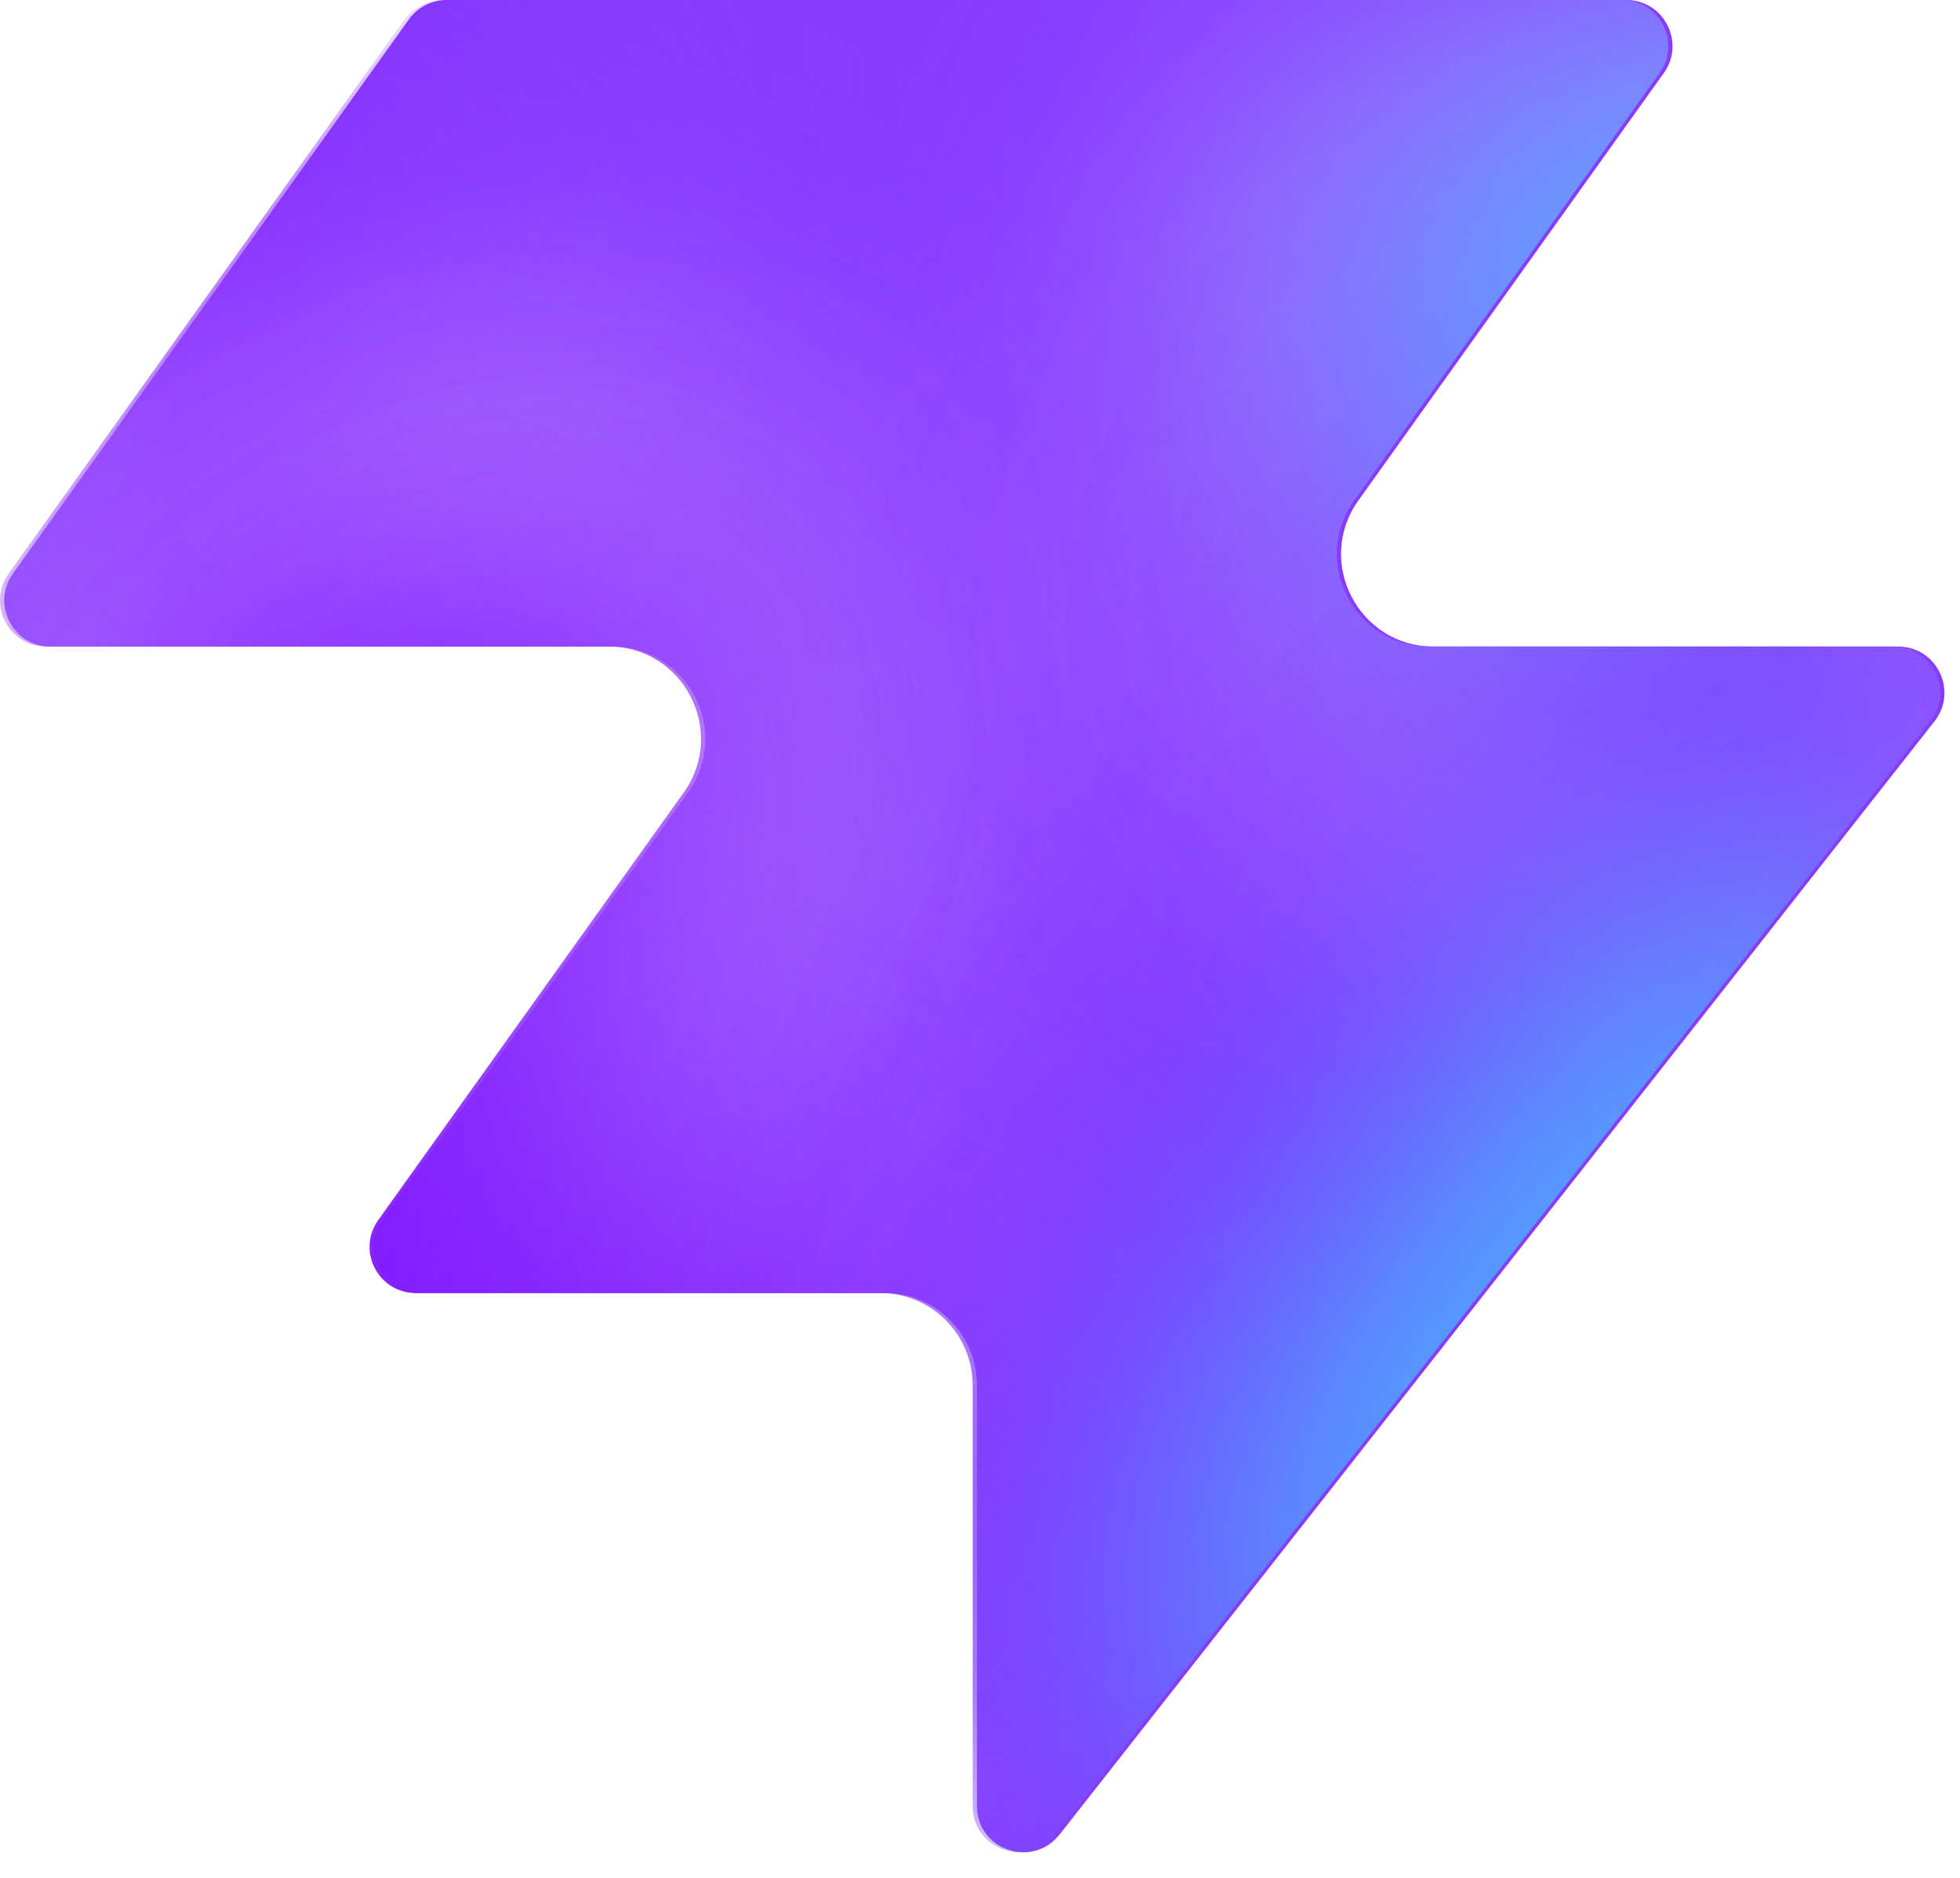
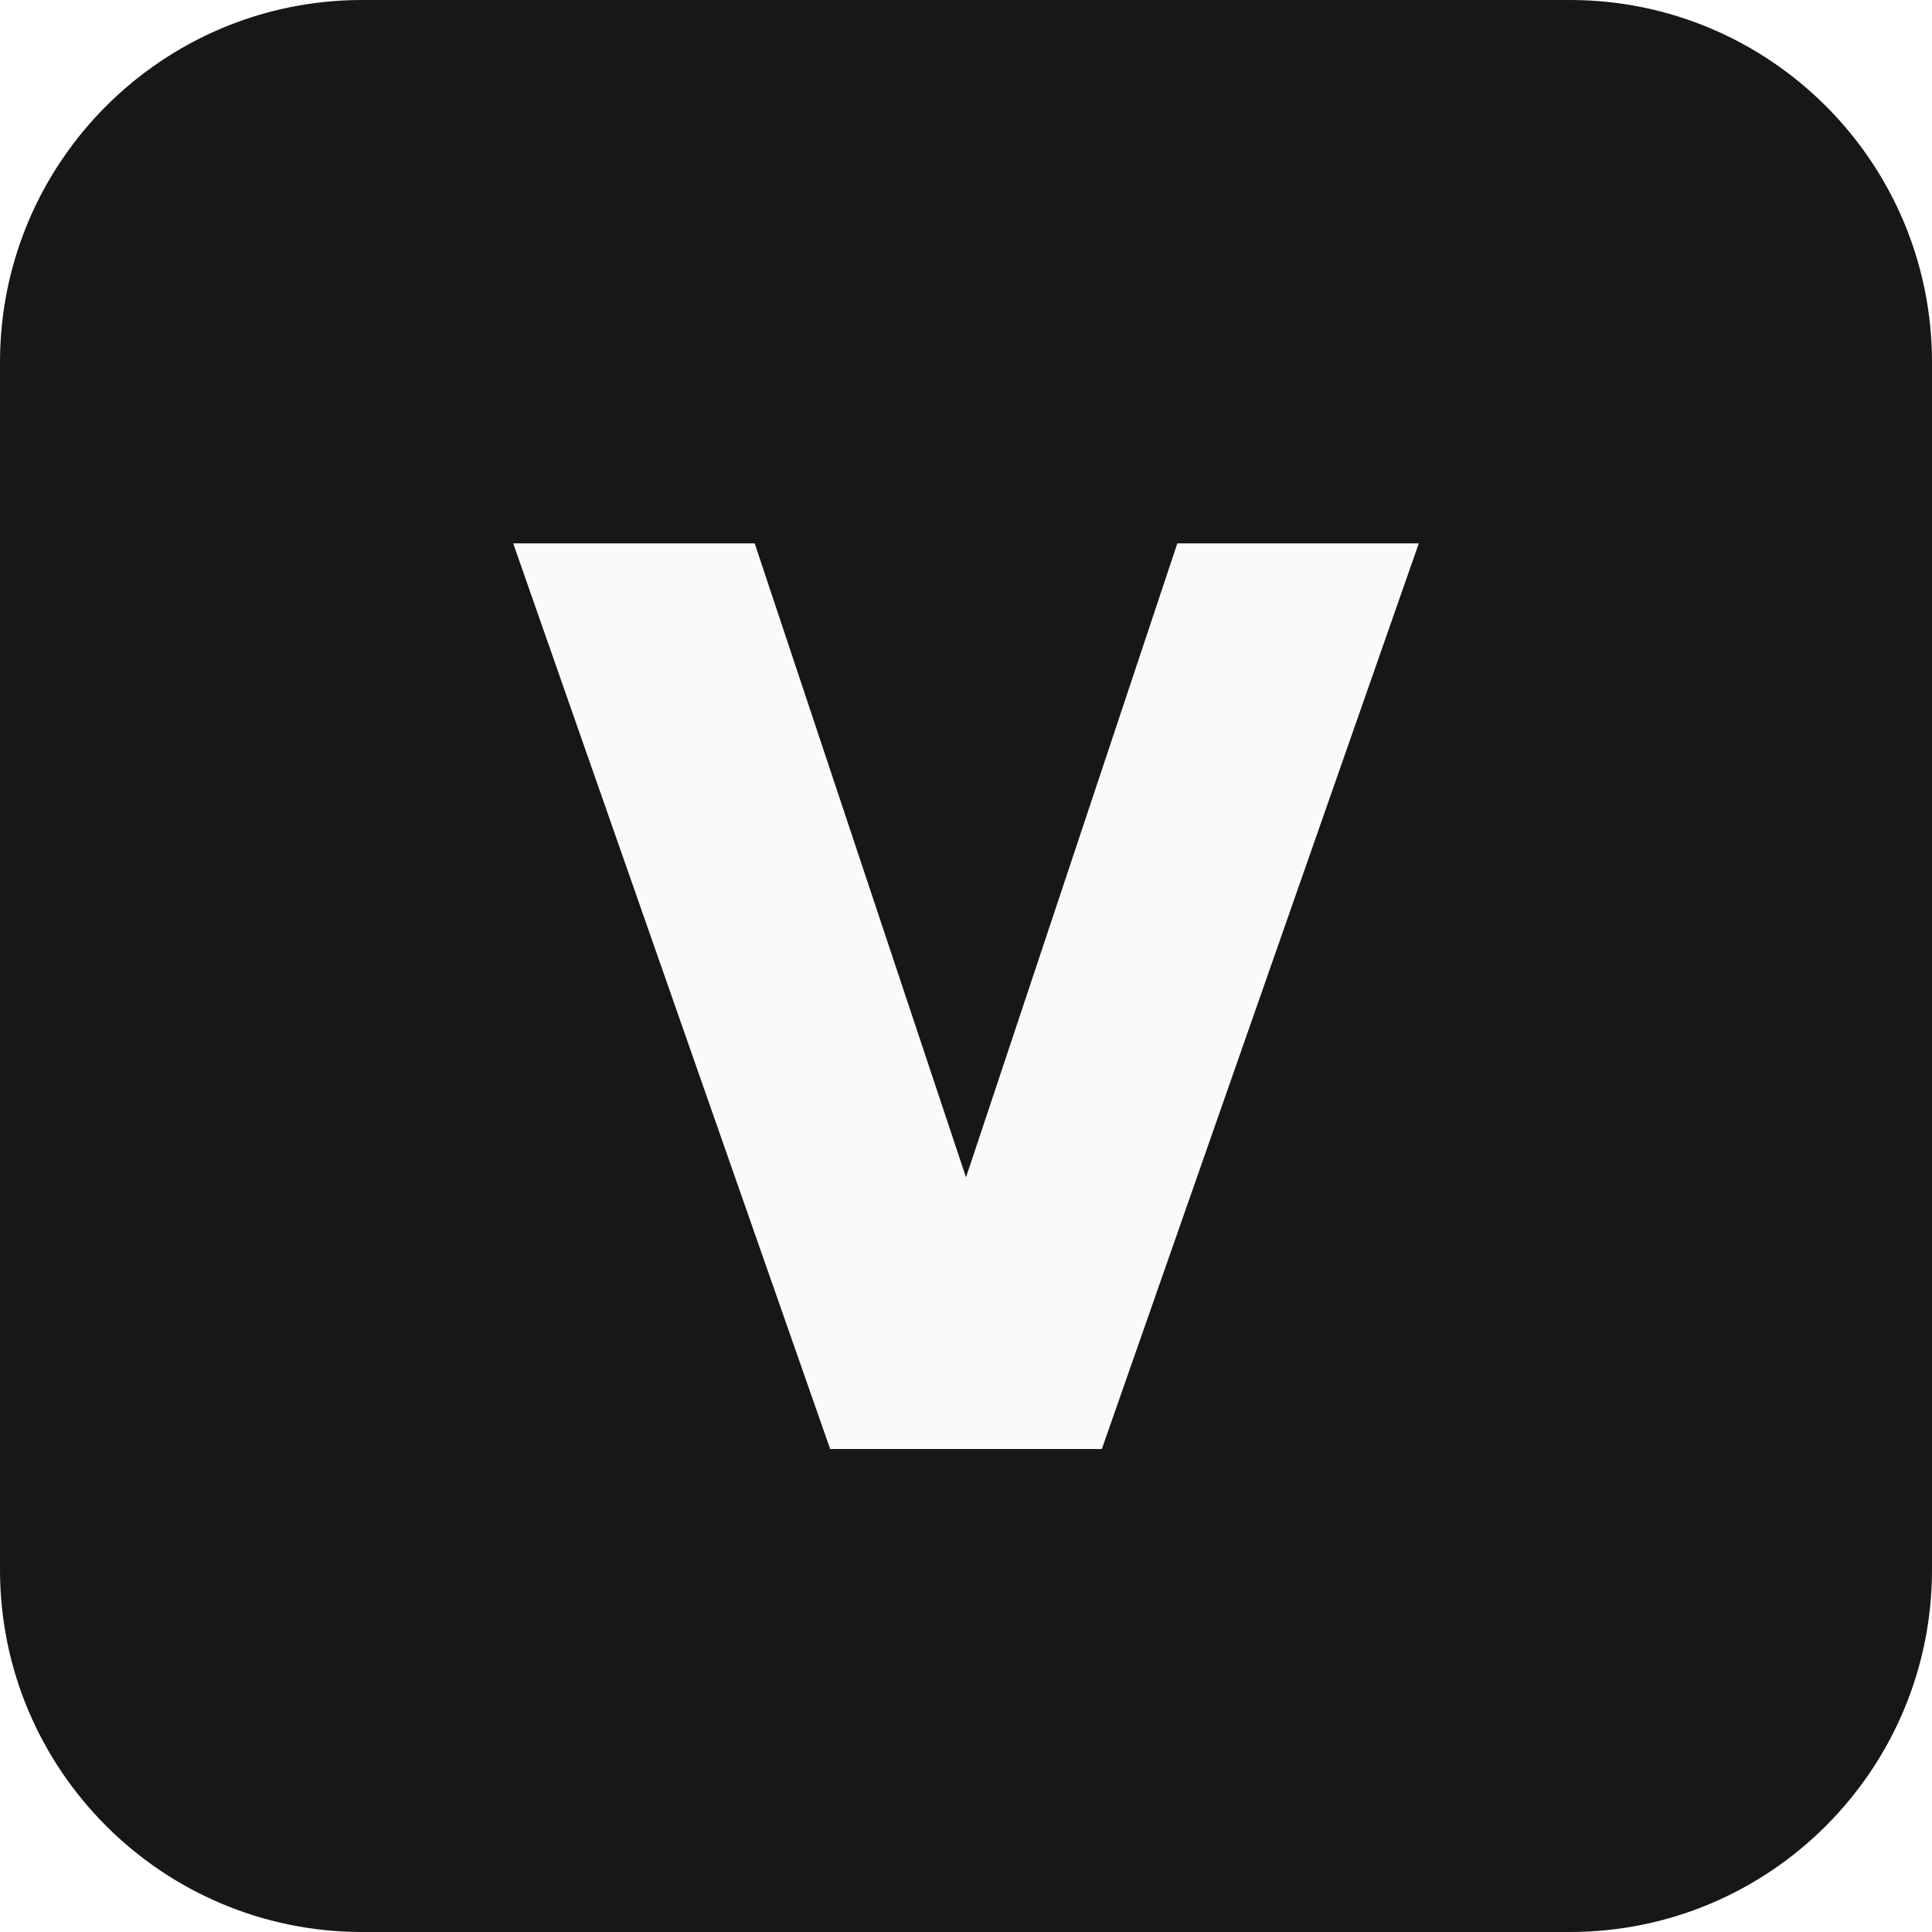
- <svg xmlns="http://www.w3.org/2000/svg" width="48" height="46" fill="none" viewBox="0 0 48 46">
-   <path fill="#863bff" d="M25.946 44.938c-.664.845-2.021.375-2.021-.698V33.937a2.26 2.26 0 0 0-2.262-2.262H10.287c-.92 0-1.456-1.04-.92-1.788l7.48-10.471c1.07-1.497 0-3.578-1.842-3.578H1.237c-.92 0-1.456-1.04-.92-1.788L10.013.474c.214-.297.556-.474.92-.474h28.894c.92 0 1.456 1.04.92 1.788l-7.48 10.471c-1.07 1.498 0 3.579 1.842 3.579h11.377c.943 0 1.473 1.088.89 1.83L25.947 44.94z" style="fill:#863bff;fill:color(display-p3 .525 .23 1);fill-opacity:1" />
-   <mask id="a" width="48" height="46" x="0" y="0" maskUnits="userSpaceOnUse" style="mask-type:alpha">
-     <path fill="#000" d="M25.842 44.938c-.664.844-2.021.375-2.021-.698V33.937a2.26 2.26 0 0 0-2.262-2.262H10.183c-.92 0-1.456-1.04-.92-1.788l7.48-10.471c1.07-1.498 0-3.579-1.842-3.579H1.133c-.92 0-1.456-1.04-.92-1.787L9.91.473c.214-.297.556-.474.92-.474h28.894c.92 0 1.456 1.04.92 1.788l-7.48 10.471c-1.07 1.498 0 3.578 1.842 3.578h11.377c.943 0 1.473 1.088.89 1.832L25.843 44.94z" style="fill:#000;fill-opacity:1" />
-   </mask>
-   <g mask="url(#a)">
-     <g filter="url(#b)">
-       <ellipse cx="5.508" cy="14.704" fill="#ede6ff" rx="5.508" ry="14.704" style="fill:#ede6ff;fill:color(display-p3 .927 .903 1);fill-opacity:1" transform="matrix(.00324 1 1 -.00324 -4.47 31.516)" />
-     </g>
-     <g filter="url(#c)">
-       <ellipse cx="10.399" cy="29.851" fill="#ede6ff" rx="10.399" ry="29.851" style="fill:#ede6ff;fill:color(display-p3 .927 .903 1);fill-opacity:1" transform="matrix(.00324 1 1 -.00324 -39.328 7.883)" />
-     </g>
-     <g filter="url(#d)">
-       <ellipse cx="5.508" cy="30.487" fill="#7e14ff" rx="5.508" ry="30.487" style="fill:#7e14ff;fill:color(display-p3 .492 .077 1);fill-opacity:1" transform="rotate(89.814 -25.913 -14.639)scale(1 -1)" />
-     </g>
-     <g filter="url(#e)">
-       <ellipse cx="5.508" cy="30.599" fill="#7e14ff" rx="5.508" ry="30.599" style="fill:#7e14ff;fill:color(display-p3 .492 .077 1);fill-opacity:1" transform="rotate(89.814 -32.644 -3.334)scale(1 -1)" />
-     </g>
-     <g filter="url(#f)">
-       <ellipse cx="5.508" cy="30.599" fill="#7e14ff" rx="5.508" ry="30.599" style="fill:#7e14ff;fill:color(display-p3 .492 .077 1);fill-opacity:1" transform="matrix(.00324 1 1 -.00324 -34.34 30.47)" />
-     </g>
-     <g filter="url(#g)">
-       <ellipse cx="14.072" cy="22.078" fill="#ede6ff" rx="14.072" ry="22.078" style="fill:#ede6ff;fill:color(display-p3 .927 .903 1);fill-opacity:1" transform="rotate(93.35 24.506 48.493)scale(-1 1)" />
-     </g>
-     <g filter="url(#h)">
-       <ellipse cx="3.47" cy="21.501" fill="#7e14ff" rx="3.47" ry="21.501" style="fill:#7e14ff;fill:color(display-p3 .492 .077 1);fill-opacity:1" transform="rotate(89.009 28.708 47.59)scale(-1 1)" />
-     </g>
-     <g filter="url(#i)">
-       <ellipse cx="3.47" cy="21.501" fill="#7e14ff" rx="3.47" ry="21.501" style="fill:#7e14ff;fill:color(display-p3 .492 .077 1);fill-opacity:1" transform="rotate(89.009 28.708 47.59)scale(-1 1)" />
-     </g>
-     <g filter="url(#j)">
-       <ellipse cx=".387" cy="8.972" fill="#7e14ff" rx="4.407" ry="29.108" style="fill:#7e14ff;fill:color(display-p3 .492 .077 1);fill-opacity:1" transform="rotate(39.51 .387 8.972)" />
-     </g>
-     <g filter="url(#k)">
-       <ellipse cx="47.523" cy="-6.092" fill="#7e14ff" rx="4.407" ry="29.108" style="fill:#7e14ff;fill:color(display-p3 .492 .077 1);fill-opacity:1" transform="rotate(37.892 47.523 -6.092)" />
-     </g>
-     <g filter="url(#l)">
-       <ellipse cx="41.412" cy="6.333" fill="#47bfff" rx="5.971" ry="9.665" style="fill:#47bfff;fill:color(display-p3 .28 .748 1);fill-opacity:1" transform="rotate(37.892 41.412 6.333)" />
-     </g>
-     <g filter="url(#m)">
-       <ellipse cx="-1.879" cy="38.332" fill="#7e14ff" rx="4.407" ry="29.108" style="fill:#7e14ff;fill:color(display-p3 .492 .077 1);fill-opacity:1" transform="rotate(37.892 -1.88 38.332)" />
-     </g>
-     <g filter="url(#n)">
-       <ellipse cx="-1.879" cy="38.332" fill="#7e14ff" rx="4.407" ry="29.108" style="fill:#7e14ff;fill:color(display-p3 .492 .077 1);fill-opacity:1" transform="rotate(37.892 -1.88 38.332)" />
-     </g>
-     <g filter="url(#o)">
-       <ellipse cx="35.651" cy="29.907" fill="#7e14ff" rx="4.407" ry="29.108" style="fill:#7e14ff;fill:color(display-p3 .492 .077 1);fill-opacity:1" transform="rotate(37.892 35.651 29.907)" />
-     </g>
-     <g filter="url(#p)">
-       <ellipse cx="38.418" cy="32.4" fill="#47bfff" rx="5.971" ry="15.297" style="fill:#47bfff;fill:color(display-p3 .28 .748 1);fill-opacity:1" transform="rotate(37.892 38.418 32.4)" />
-     </g>
-   </g>
-   <defs>
-     <filter id="b" width="60.045" height="41.654" x="-19.77" y="16.149" color-interpolation-filters="sRGB" filterUnits="userSpaceOnUse">
-       <feFlood flood-opacity="0" result="BackgroundImageFix" />
-       <feBlend in="SourceGraphic" in2="BackgroundImageFix" result="shape" />
-       <feGaussianBlur result="effect1_foregroundBlur_2002_17158" stdDeviation="7.659" />
-     </filter>
-     <filter id="c" width="90.34" height="51.437" x="-54.613" y="-7.533" color-interpolation-filters="sRGB" filterUnits="userSpaceOnUse">
-       <feFlood flood-opacity="0" result="BackgroundImageFix" />
-       <feBlend in="SourceGraphic" in2="BackgroundImageFix" result="shape" />
-       <feGaussianBlur result="effect1_foregroundBlur_2002_17158" stdDeviation="7.659" />
-     </filter>
-     <filter id="d" width="79.355" height="29.4" x="-49.64" y="2.03" color-interpolation-filters="sRGB" filterUnits="userSpaceOnUse">
-       <feFlood flood-opacity="0" result="BackgroundImageFix" />
-       <feBlend in="SourceGraphic" in2="BackgroundImageFix" result="shape" />
-       <feGaussianBlur result="effect1_foregroundBlur_2002_17158" stdDeviation="4.596" />
-     </filter>
-     <filter id="e" width="79.579" height="29.4" x="-45.045" y="20.029" color-interpolation-filters="sRGB" filterUnits="userSpaceOnUse">
-       <feFlood flood-opacity="0" result="BackgroundImageFix" />
-       <feBlend in="SourceGraphic" in2="BackgroundImageFix" result="shape" />
-       <feGaussianBlur result="effect1_foregroundBlur_2002_17158" stdDeviation="4.596" />
-     </filter>
-     <filter id="f" width="79.579" height="29.4" x="-43.513" y="21.178" color-interpolation-filters="sRGB" filterUnits="userSpaceOnUse">
-       <feFlood flood-opacity="0" result="BackgroundImageFix" />
-       <feBlend in="SourceGraphic" in2="BackgroundImageFix" result="shape" />
-       <feGaussianBlur result="effect1_foregroundBlur_2002_17158" stdDeviation="4.596" />
-     </filter>
-     <filter id="g" width="74.749" height="58.852" x="15.756" y="-17.901" color-interpolation-filters="sRGB" filterUnits="userSpaceOnUse">
-       <feFlood flood-opacity="0" result="BackgroundImageFix" />
-       <feBlend in="SourceGraphic" in2="BackgroundImageFix" result="shape" />
-       <feGaussianBlur result="effect1_foregroundBlur_2002_17158" stdDeviation="7.659" />
-     </filter>
-     <filter id="h" width="61.377" height="25.362" x="23.548" y="2.284" color-interpolation-filters="sRGB" filterUnits="userSpaceOnUse">
-       <feFlood flood-opacity="0" result="BackgroundImageFix" />
-       <feBlend in="SourceGraphic" in2="BackgroundImageFix" result="shape" />
-       <feGaussianBlur result="effect1_foregroundBlur_2002_17158" stdDeviation="4.596" />
-     </filter>
-     <filter id="i" width="61.377" height="25.362" x="23.548" y="2.284" color-interpolation-filters="sRGB" filterUnits="userSpaceOnUse">
-       <feFlood flood-opacity="0" result="BackgroundImageFix" />
-       <feBlend in="SourceGraphic" in2="BackgroundImageFix" result="shape" />
-       <feGaussianBlur result="effect1_foregroundBlur_2002_17158" stdDeviation="4.596" />
-     </filter>
-     <filter id="j" width="56.045" height="63.649" x="-27.636" y="-22.853" color-interpolation-filters="sRGB" filterUnits="userSpaceOnUse">
-       <feFlood flood-opacity="0" result="BackgroundImageFix" />
-       <feBlend in="SourceGraphic" in2="BackgroundImageFix" result="shape" />
-       <feGaussianBlur result="effect1_foregroundBlur_2002_17158" stdDeviation="4.596" />
-     </filter>
-     <filter id="k" width="54.814" height="64.646" x="20.116" y="-38.415" color-interpolation-filters="sRGB" filterUnits="userSpaceOnUse">
-       <feFlood flood-opacity="0" result="BackgroundImageFix" />
-       <feBlend in="SourceGraphic" in2="BackgroundImageFix" result="shape" />
-       <feGaussianBlur result="effect1_foregroundBlur_2002_17158" stdDeviation="4.596" />
-     </filter>
-     <filter id="l" width="33.541" height="35.313" x="24.641" y="-11.323" color-interpolation-filters="sRGB" filterUnits="userSpaceOnUse">
-       <feFlood flood-opacity="0" result="BackgroundImageFix" />
-       <feBlend in="SourceGraphic" in2="BackgroundImageFix" result="shape" />
-       <feGaussianBlur result="effect1_foregroundBlur_2002_17158" stdDeviation="4.596" />
-     </filter>
-     <filter id="m" width="54.814" height="64.646" x="-29.286" y="6.009" color-interpolation-filters="sRGB" filterUnits="userSpaceOnUse">
-       <feFlood flood-opacity="0" result="BackgroundImageFix" />
-       <feBlend in="SourceGraphic" in2="BackgroundImageFix" result="shape" />
-       <feGaussianBlur result="effect1_foregroundBlur_2002_17158" stdDeviation="4.596" />
-     </filter>
-     <filter id="n" width="54.814" height="64.646" x="-29.286" y="6.009" color-interpolation-filters="sRGB" filterUnits="userSpaceOnUse">
-       <feFlood flood-opacity="0" result="BackgroundImageFix" />
-       <feBlend in="SourceGraphic" in2="BackgroundImageFix" result="shape" />
-       <feGaussianBlur result="effect1_foregroundBlur_2002_17158" stdDeviation="4.596" />
-     </filter>
-     <filter id="o" width="54.814" height="64.646" x="8.244" y="-2.416" color-interpolation-filters="sRGB" filterUnits="userSpaceOnUse">
-       <feFlood flood-opacity="0" result="BackgroundImageFix" />
-       <feBlend in="SourceGraphic" in2="BackgroundImageFix" result="shape" />
-       <feGaussianBlur result="effect1_foregroundBlur_2002_17158" stdDeviation="4.596" />
-     </filter>
-     <filter id="p" width="39.409" height="43.623" x="18.713" y="10.588" color-interpolation-filters="sRGB" filterUnits="userSpaceOnUse">
-       <feFlood flood-opacity="0" result="BackgroundImageFix" />
-       <feBlend in="SourceGraphic" in2="BackgroundImageFix" result="shape" />
-       <feGaussianBlur result="effect1_foregroundBlur_2002_17158" stdDeviation="4.596" />
-     </filter>
-   </defs>
+ <svg xmlns="http://www.w3.org/2000/svg" viewBox="0 0 512 512">
+   <rect width="512" height="512" rx="96" fill="#171717" />
+   <path d="M136 144h64l56 168 56-168h64L292 384h-72z" fill="#fafafa" />
</svg>
